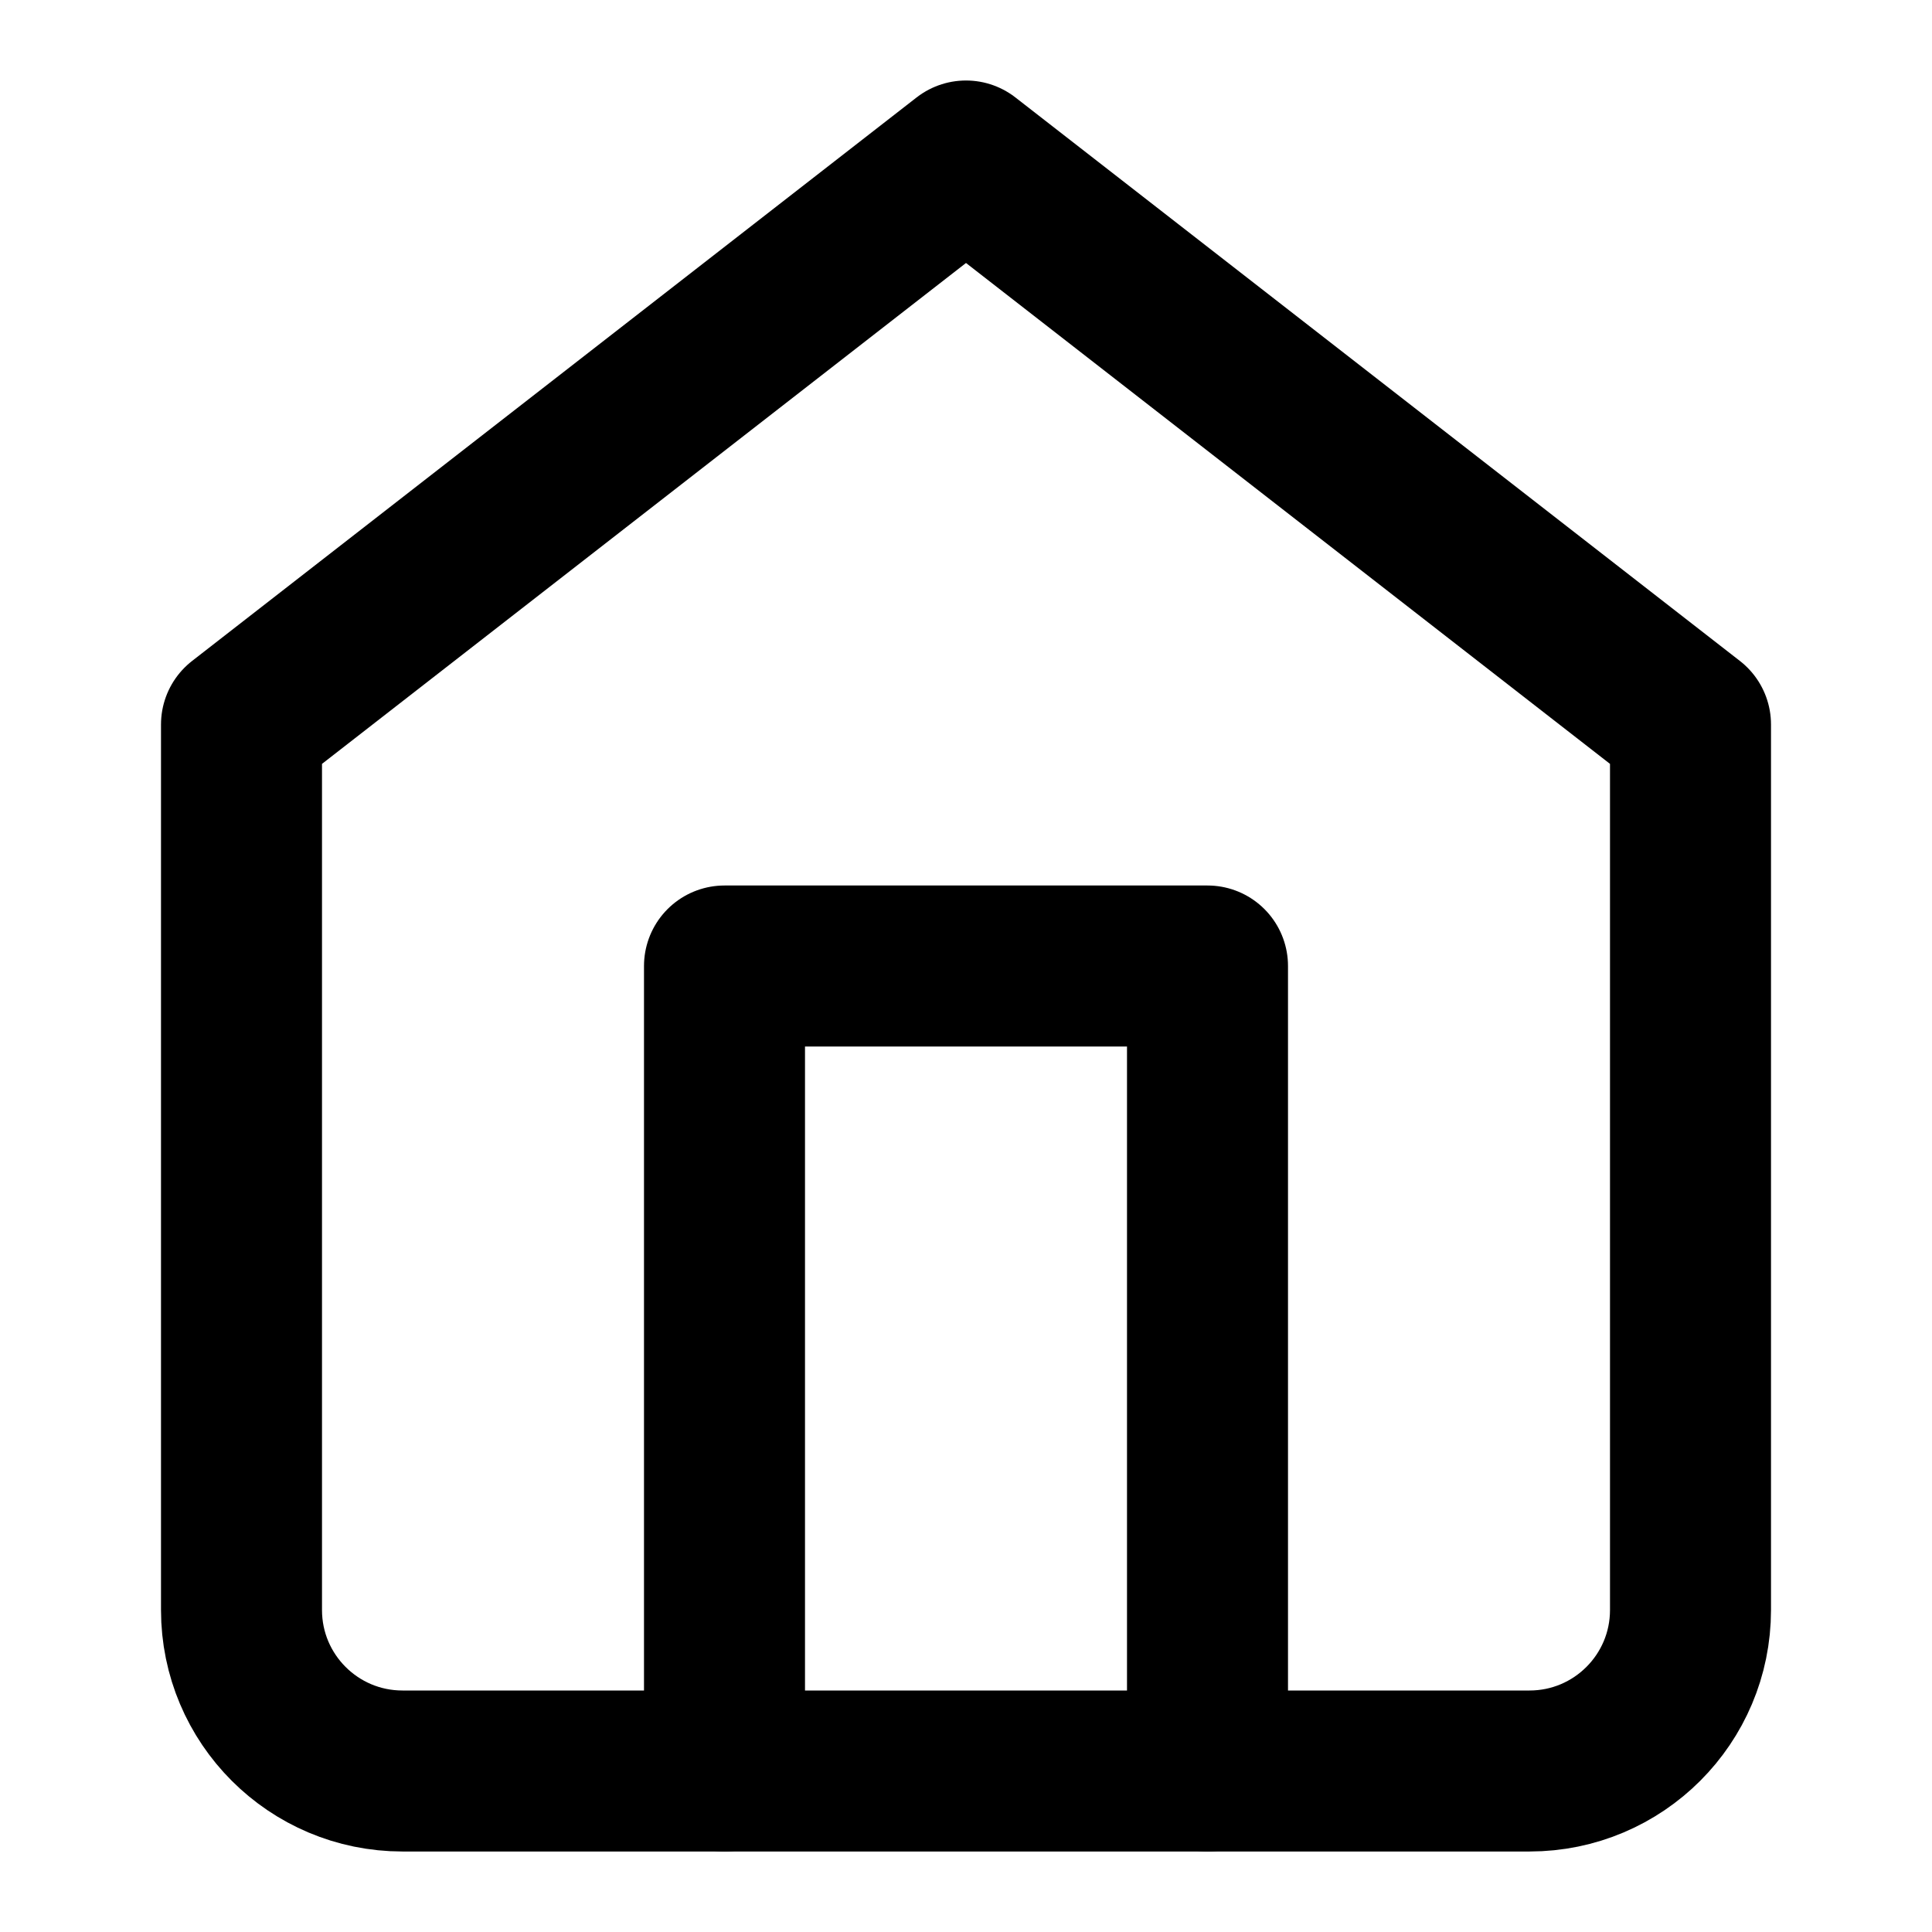
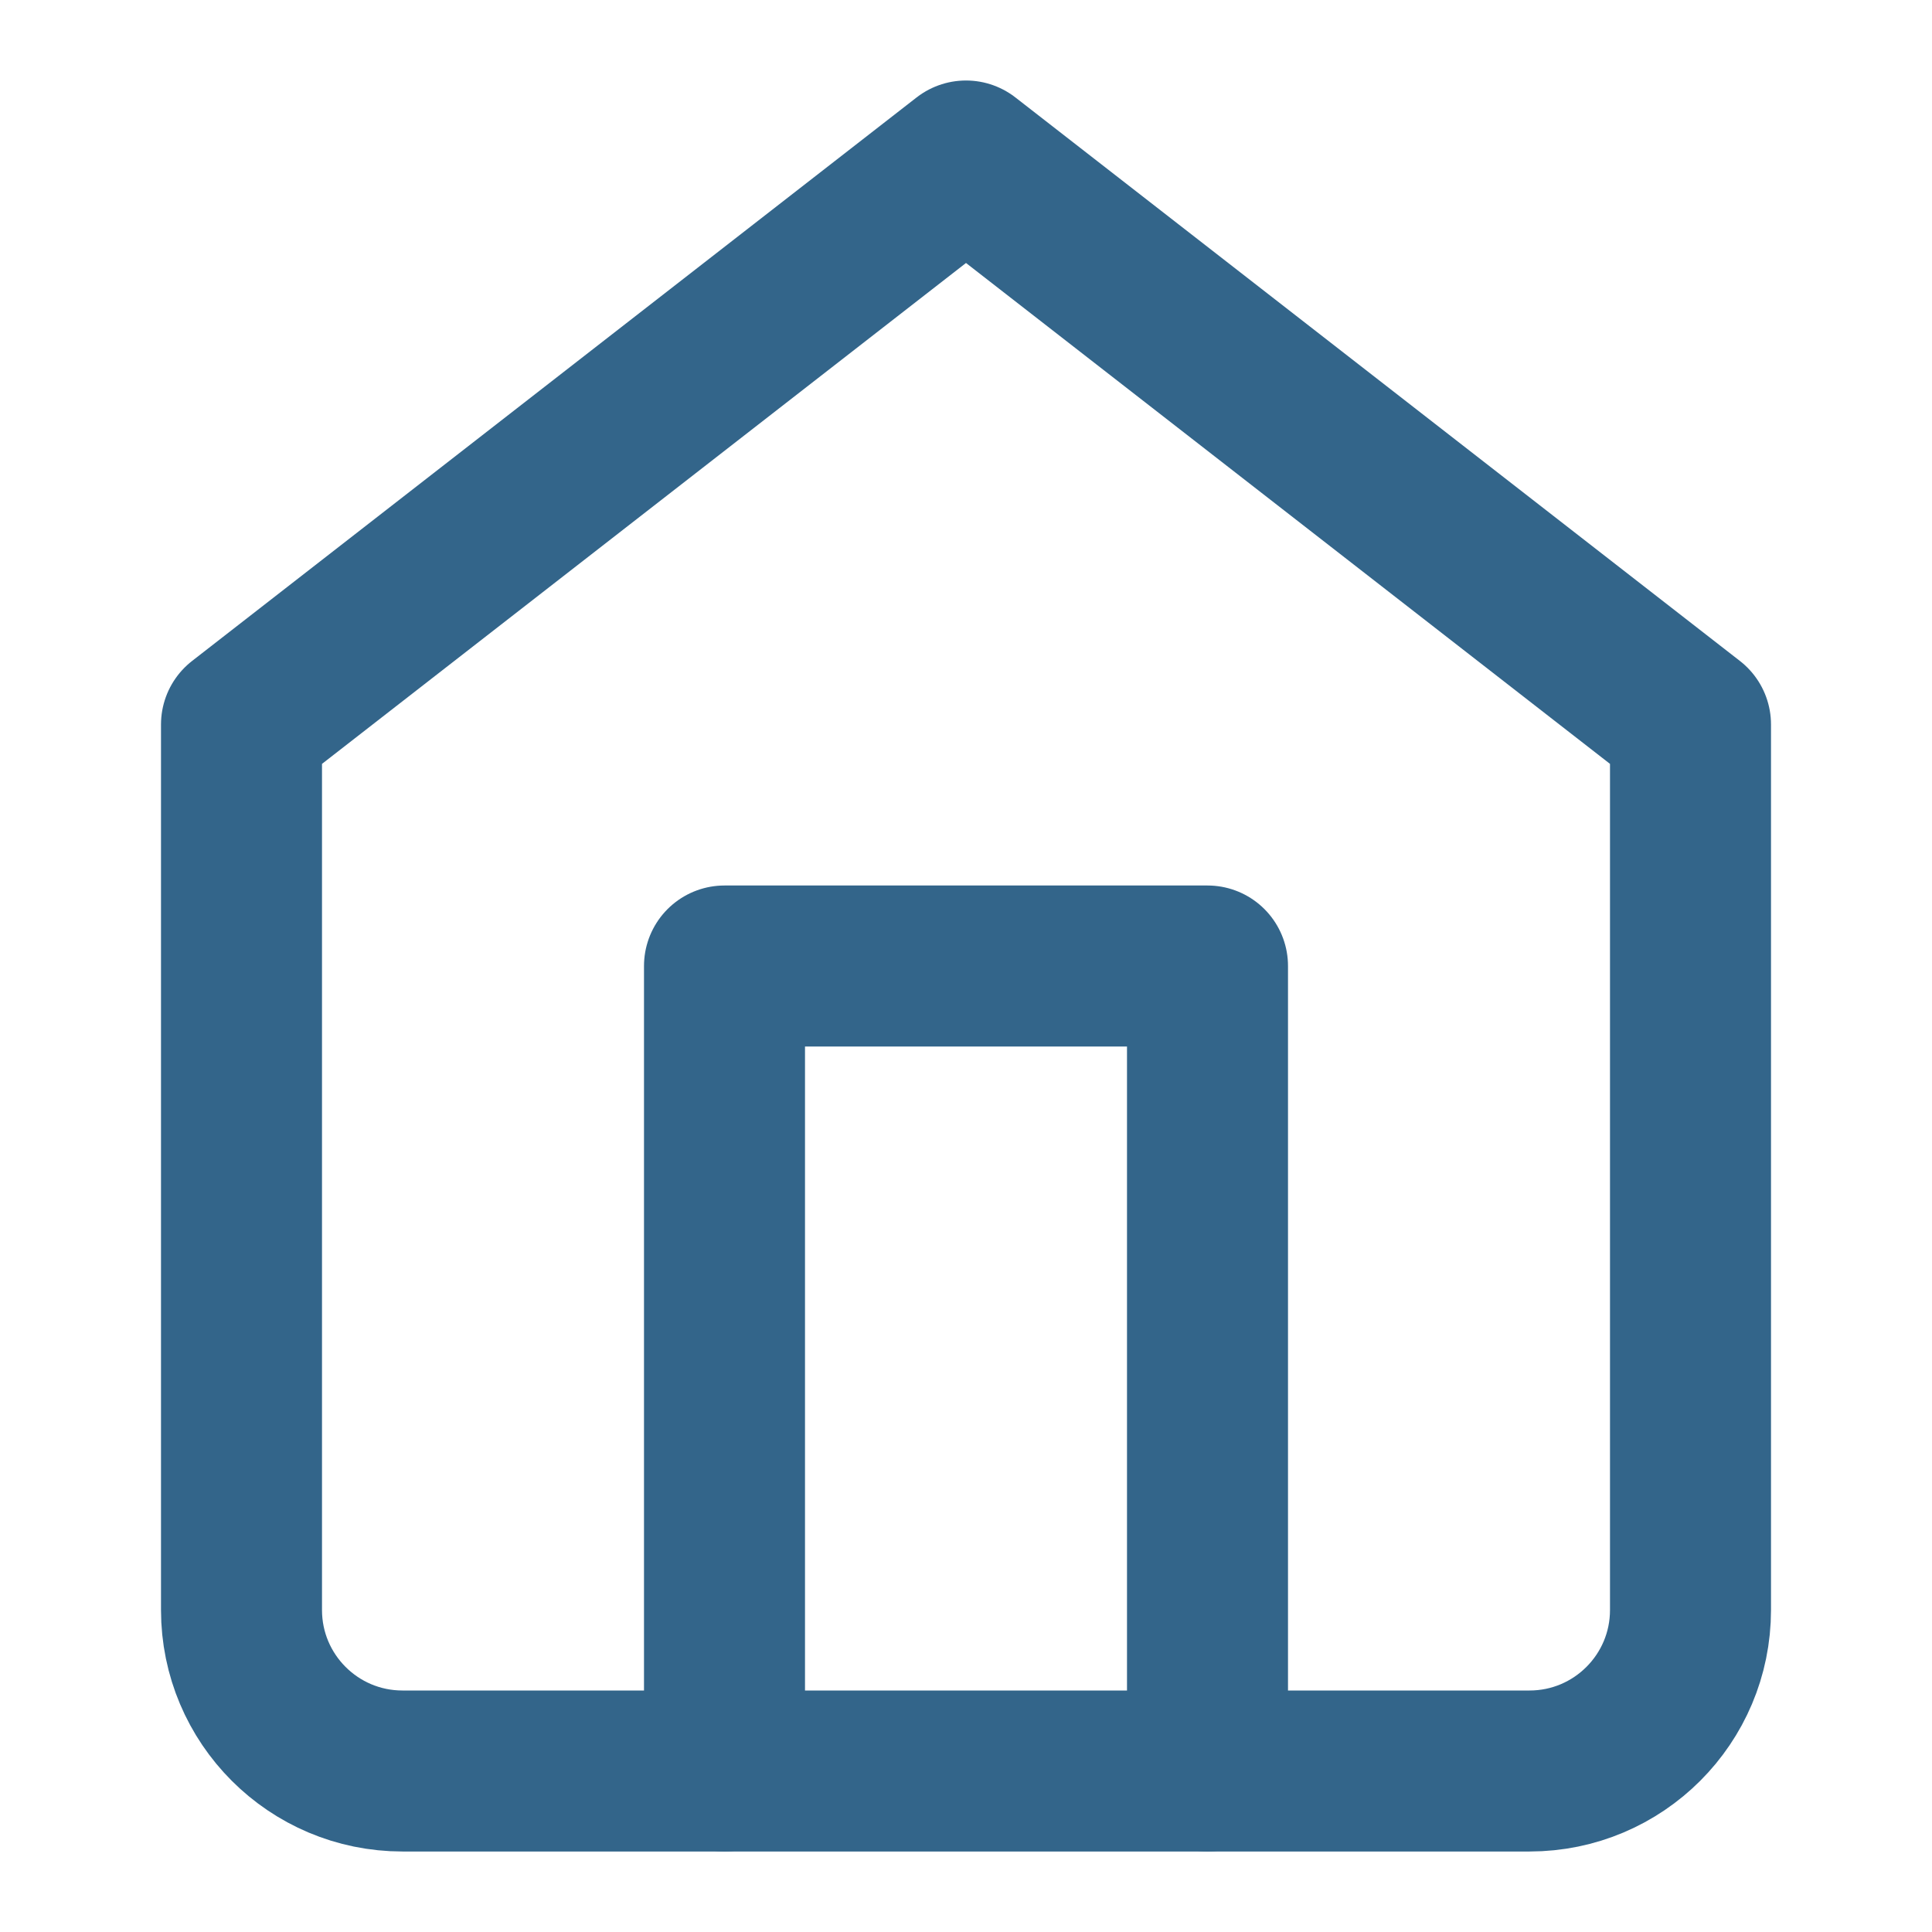
- <svg xmlns="http://www.w3.org/2000/svg" width="24" height="24" viewBox="0 0 24 24" fill="none" stroke="currentColor" stroke-width="2" stroke-linecap="round" stroke-linejoin="round" class="feather feather-home">
+ <svg xmlns="http://www.w3.org/2000/svg" width="24" height="24" viewBox="0 0 24 24" fill="none" stroke="#33658A" stroke-width="2" stroke-linecap="round" stroke-linejoin="round" class="feather feather-home">
  <path d="M3 9l9-7 9 7v11a2 2 0 0 1-2 2H5a2 2 0 0 1-2-2z" />
  <polyline points="9 22 9 12 15 12 15 22" />
</svg>
